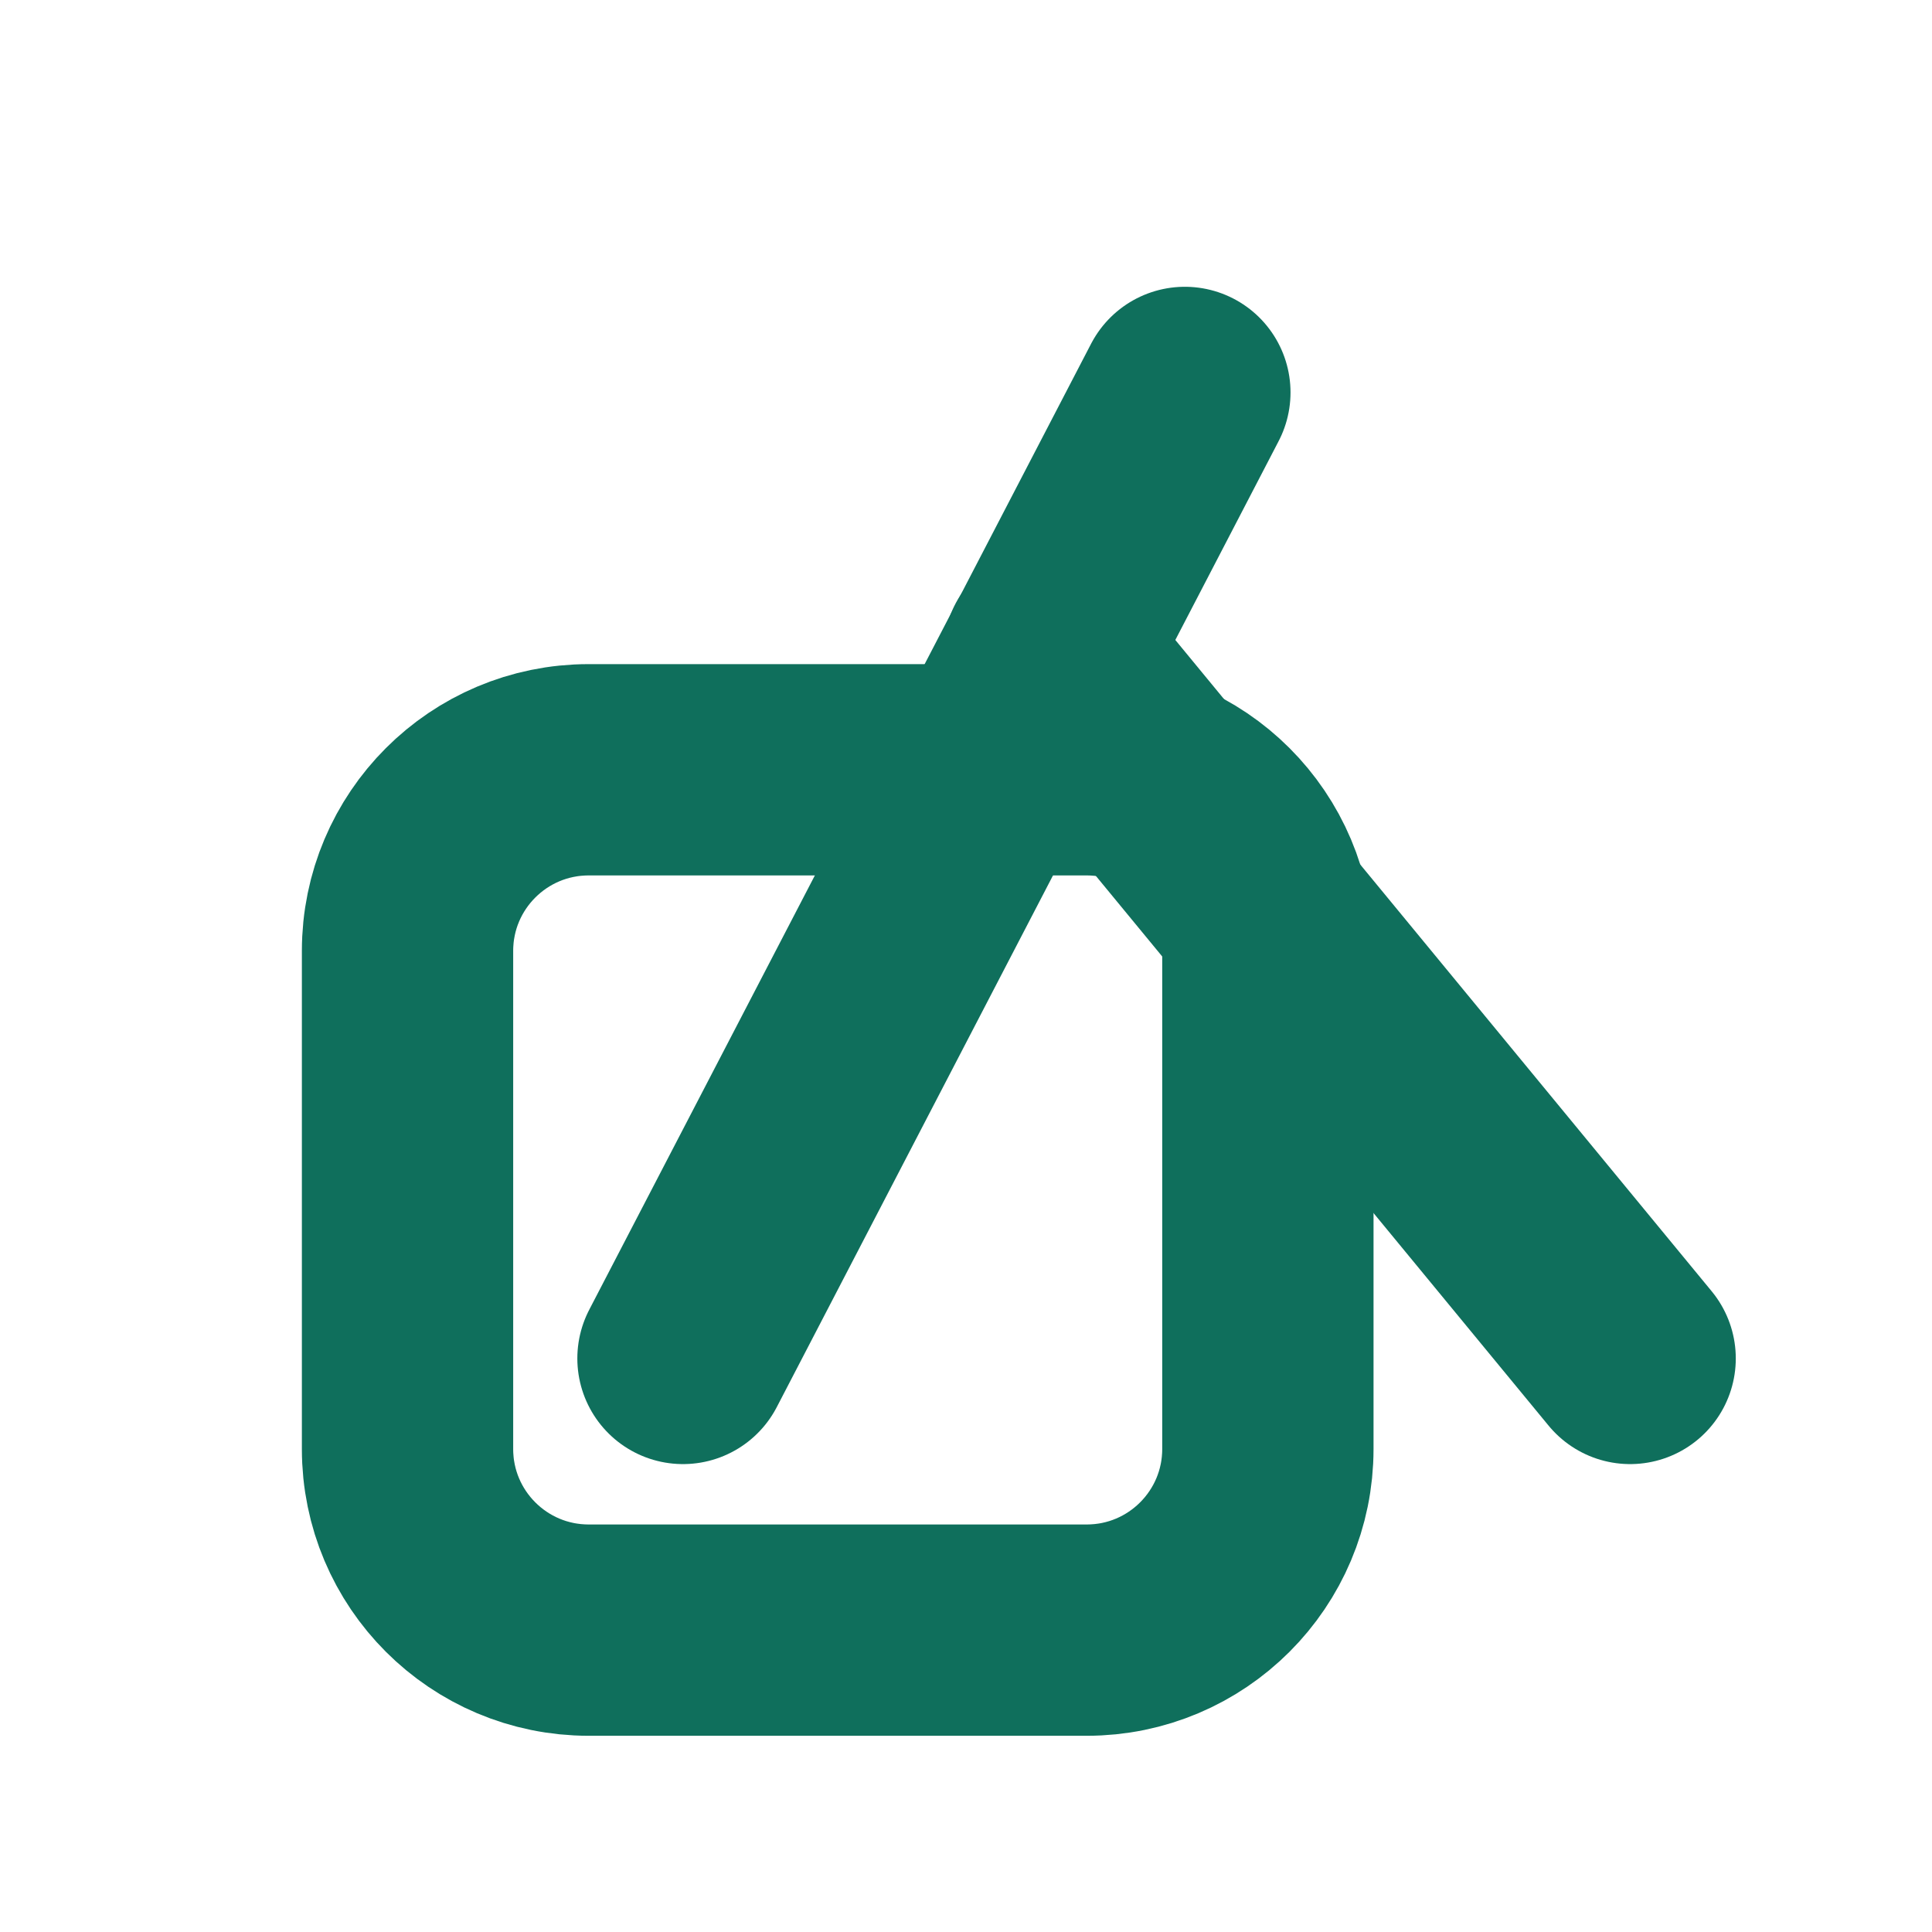
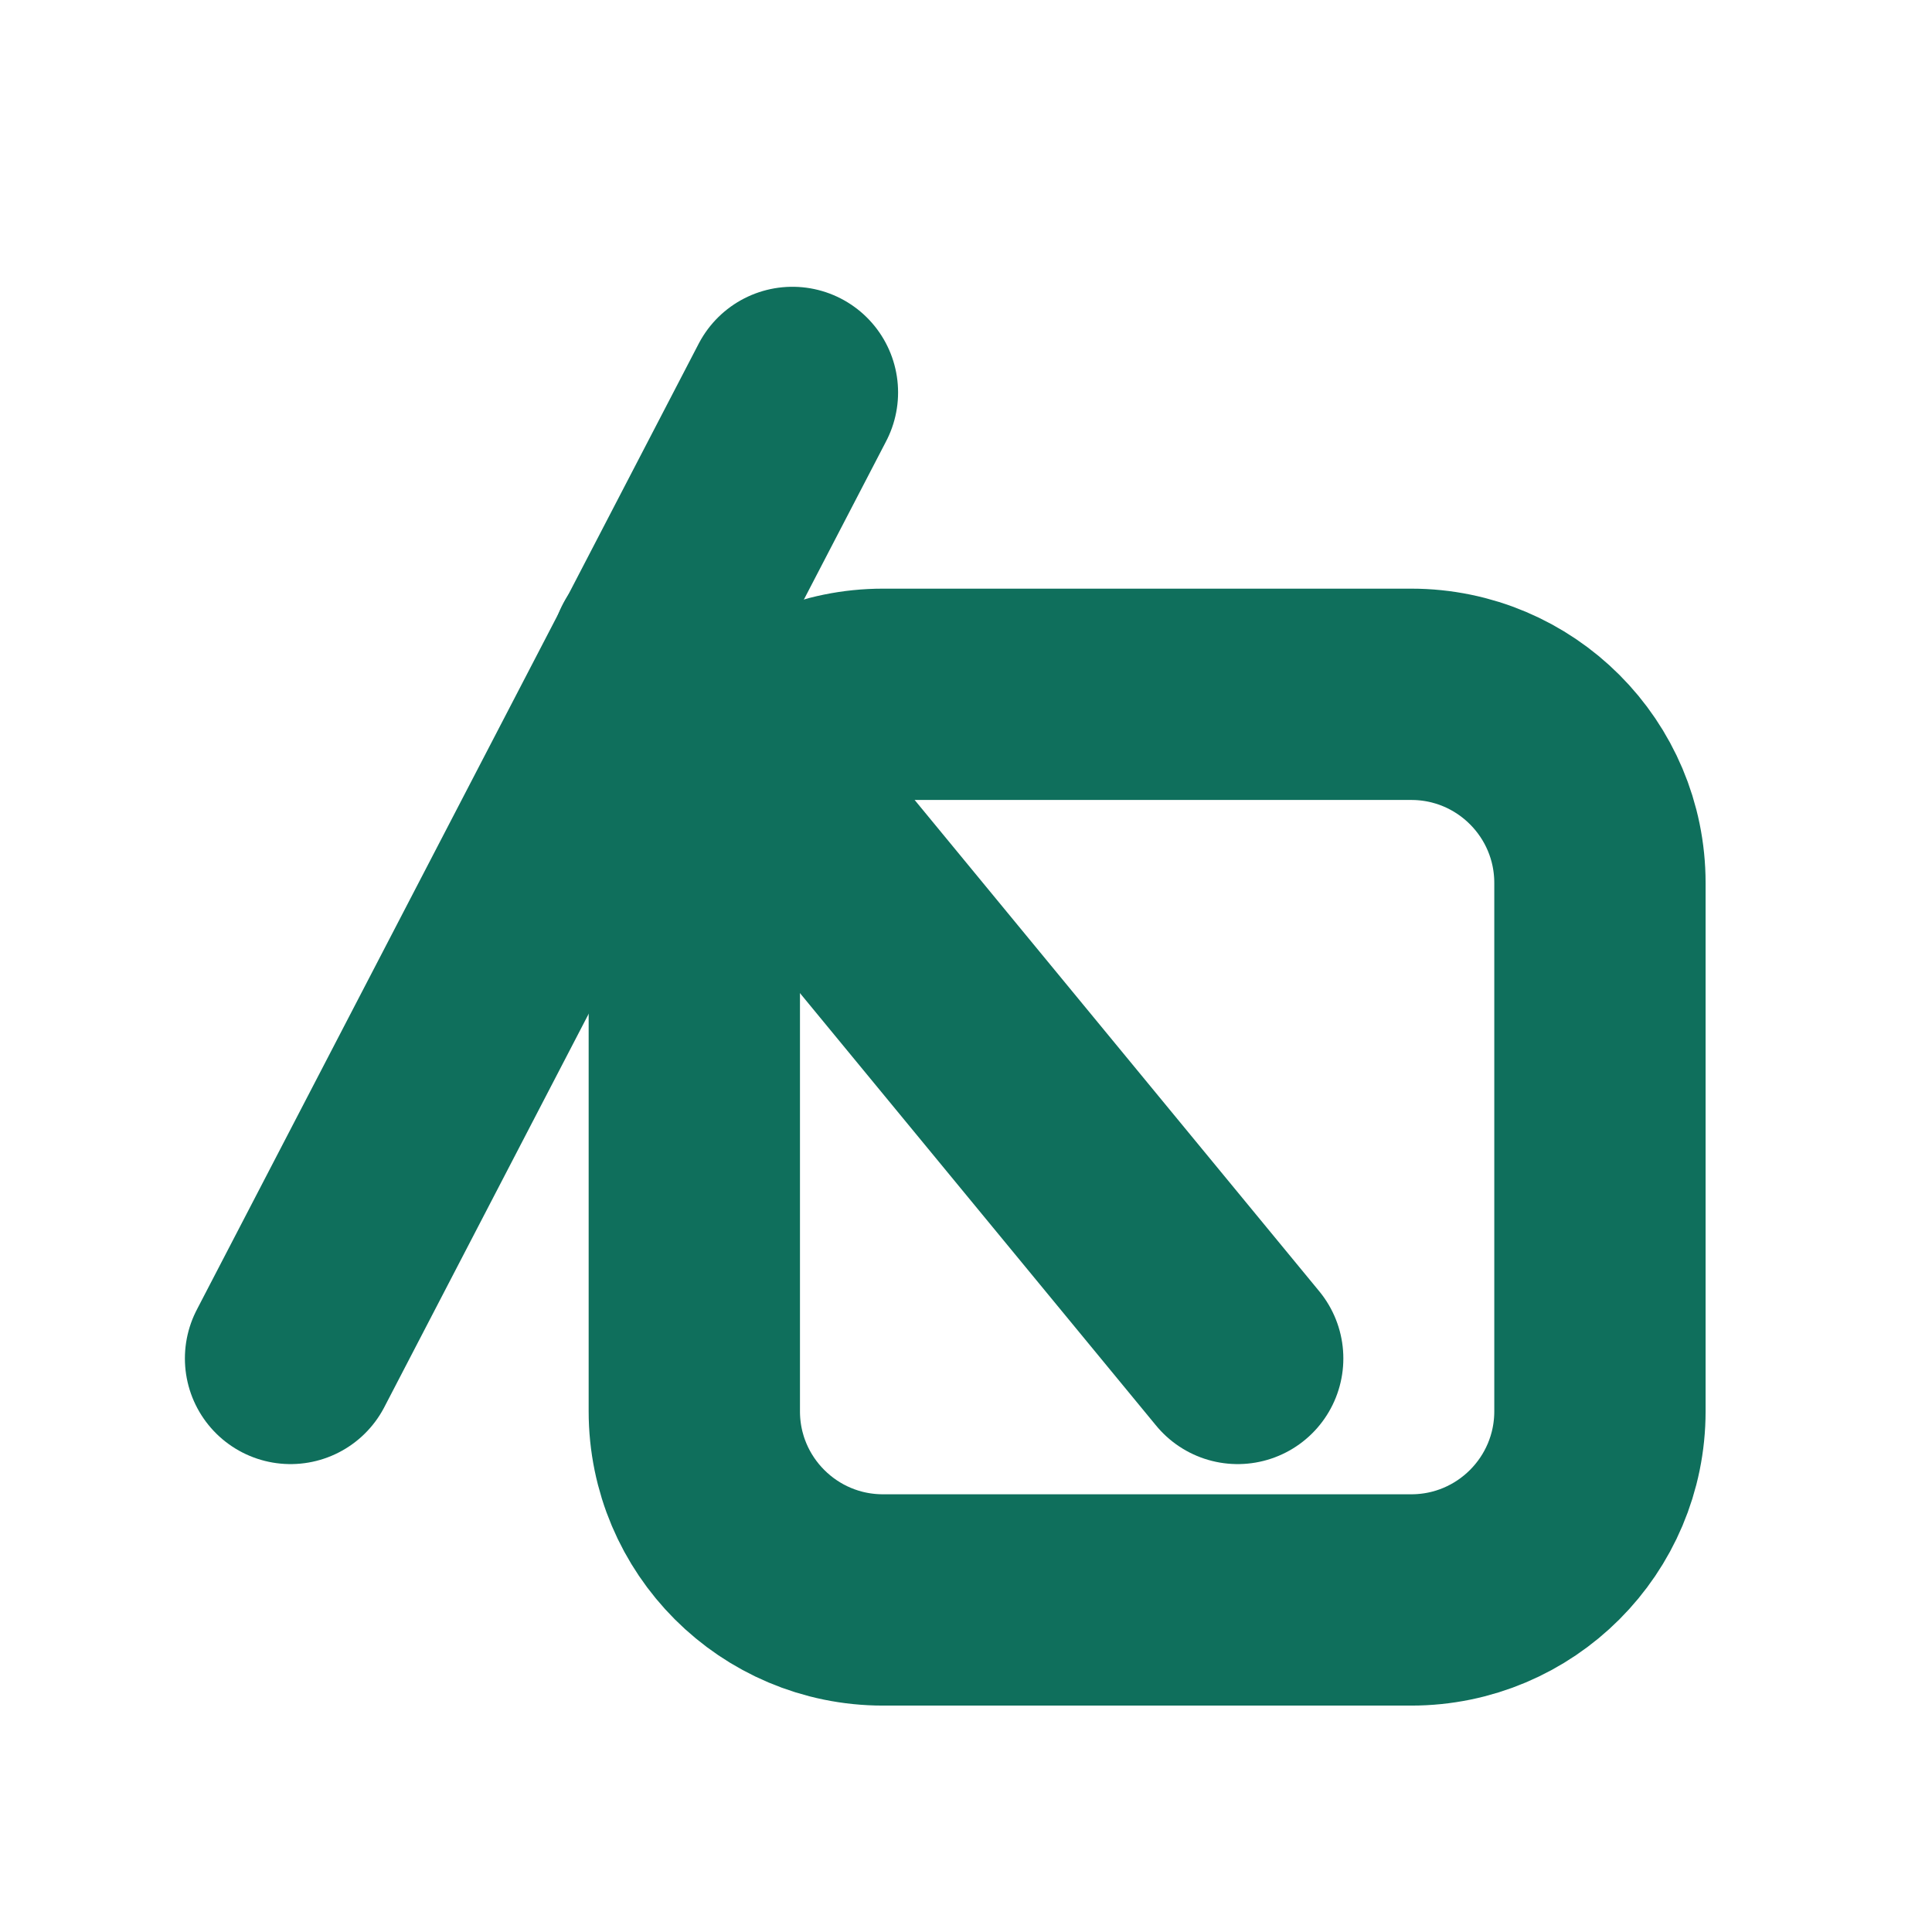
<svg xmlns="http://www.w3.org/2000/svg" viewBox="0 0 1024 1024" width="1024" height="1024">
  <g fill="none" stroke="#0F6F5C" stroke-width="112" stroke-linecap="round" stroke-linejoin="round">
-     <rect x="216" y="408" width="456" height="456" rx="96" />
-     <path d="M628 208 L362 720" />
-     <path d="M556 346 L864 720" />
+     <rect x="368" y="368" width="480" height="480" rx="100" />
+     <path d="M420 208 L154 720" />
+     <path d="M348 346 L656 720" />
  </g>
</svg>
